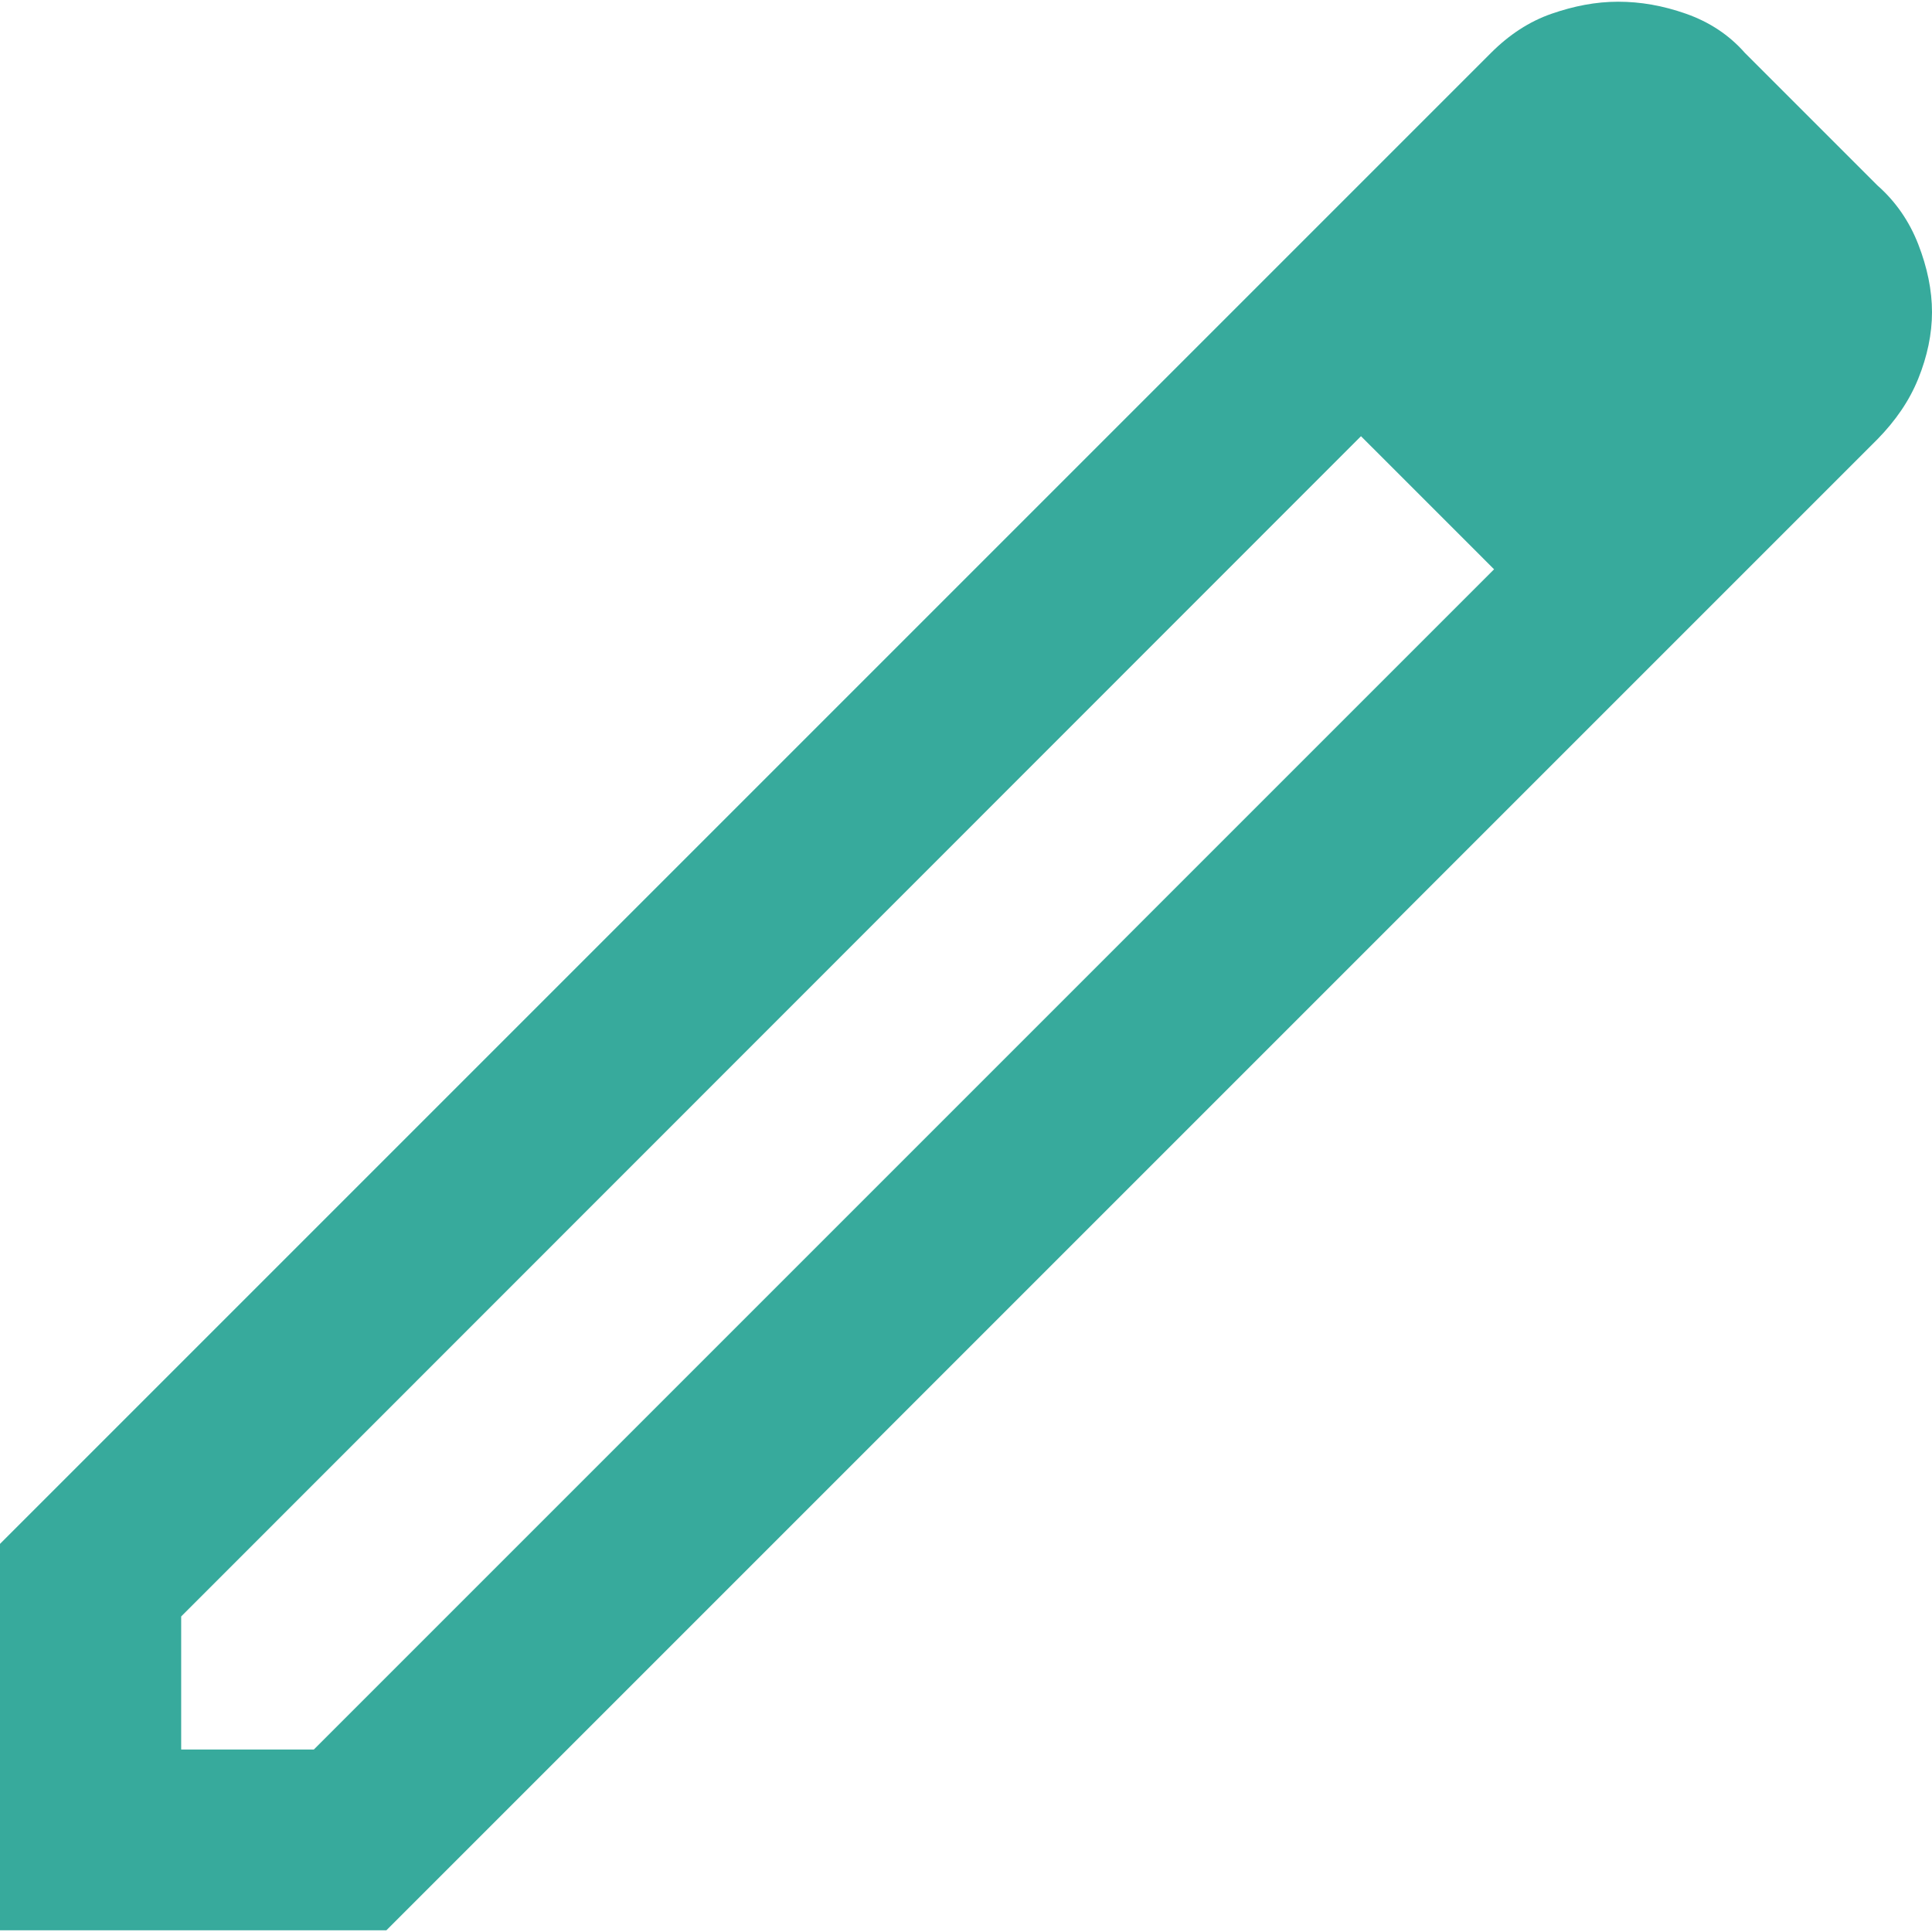
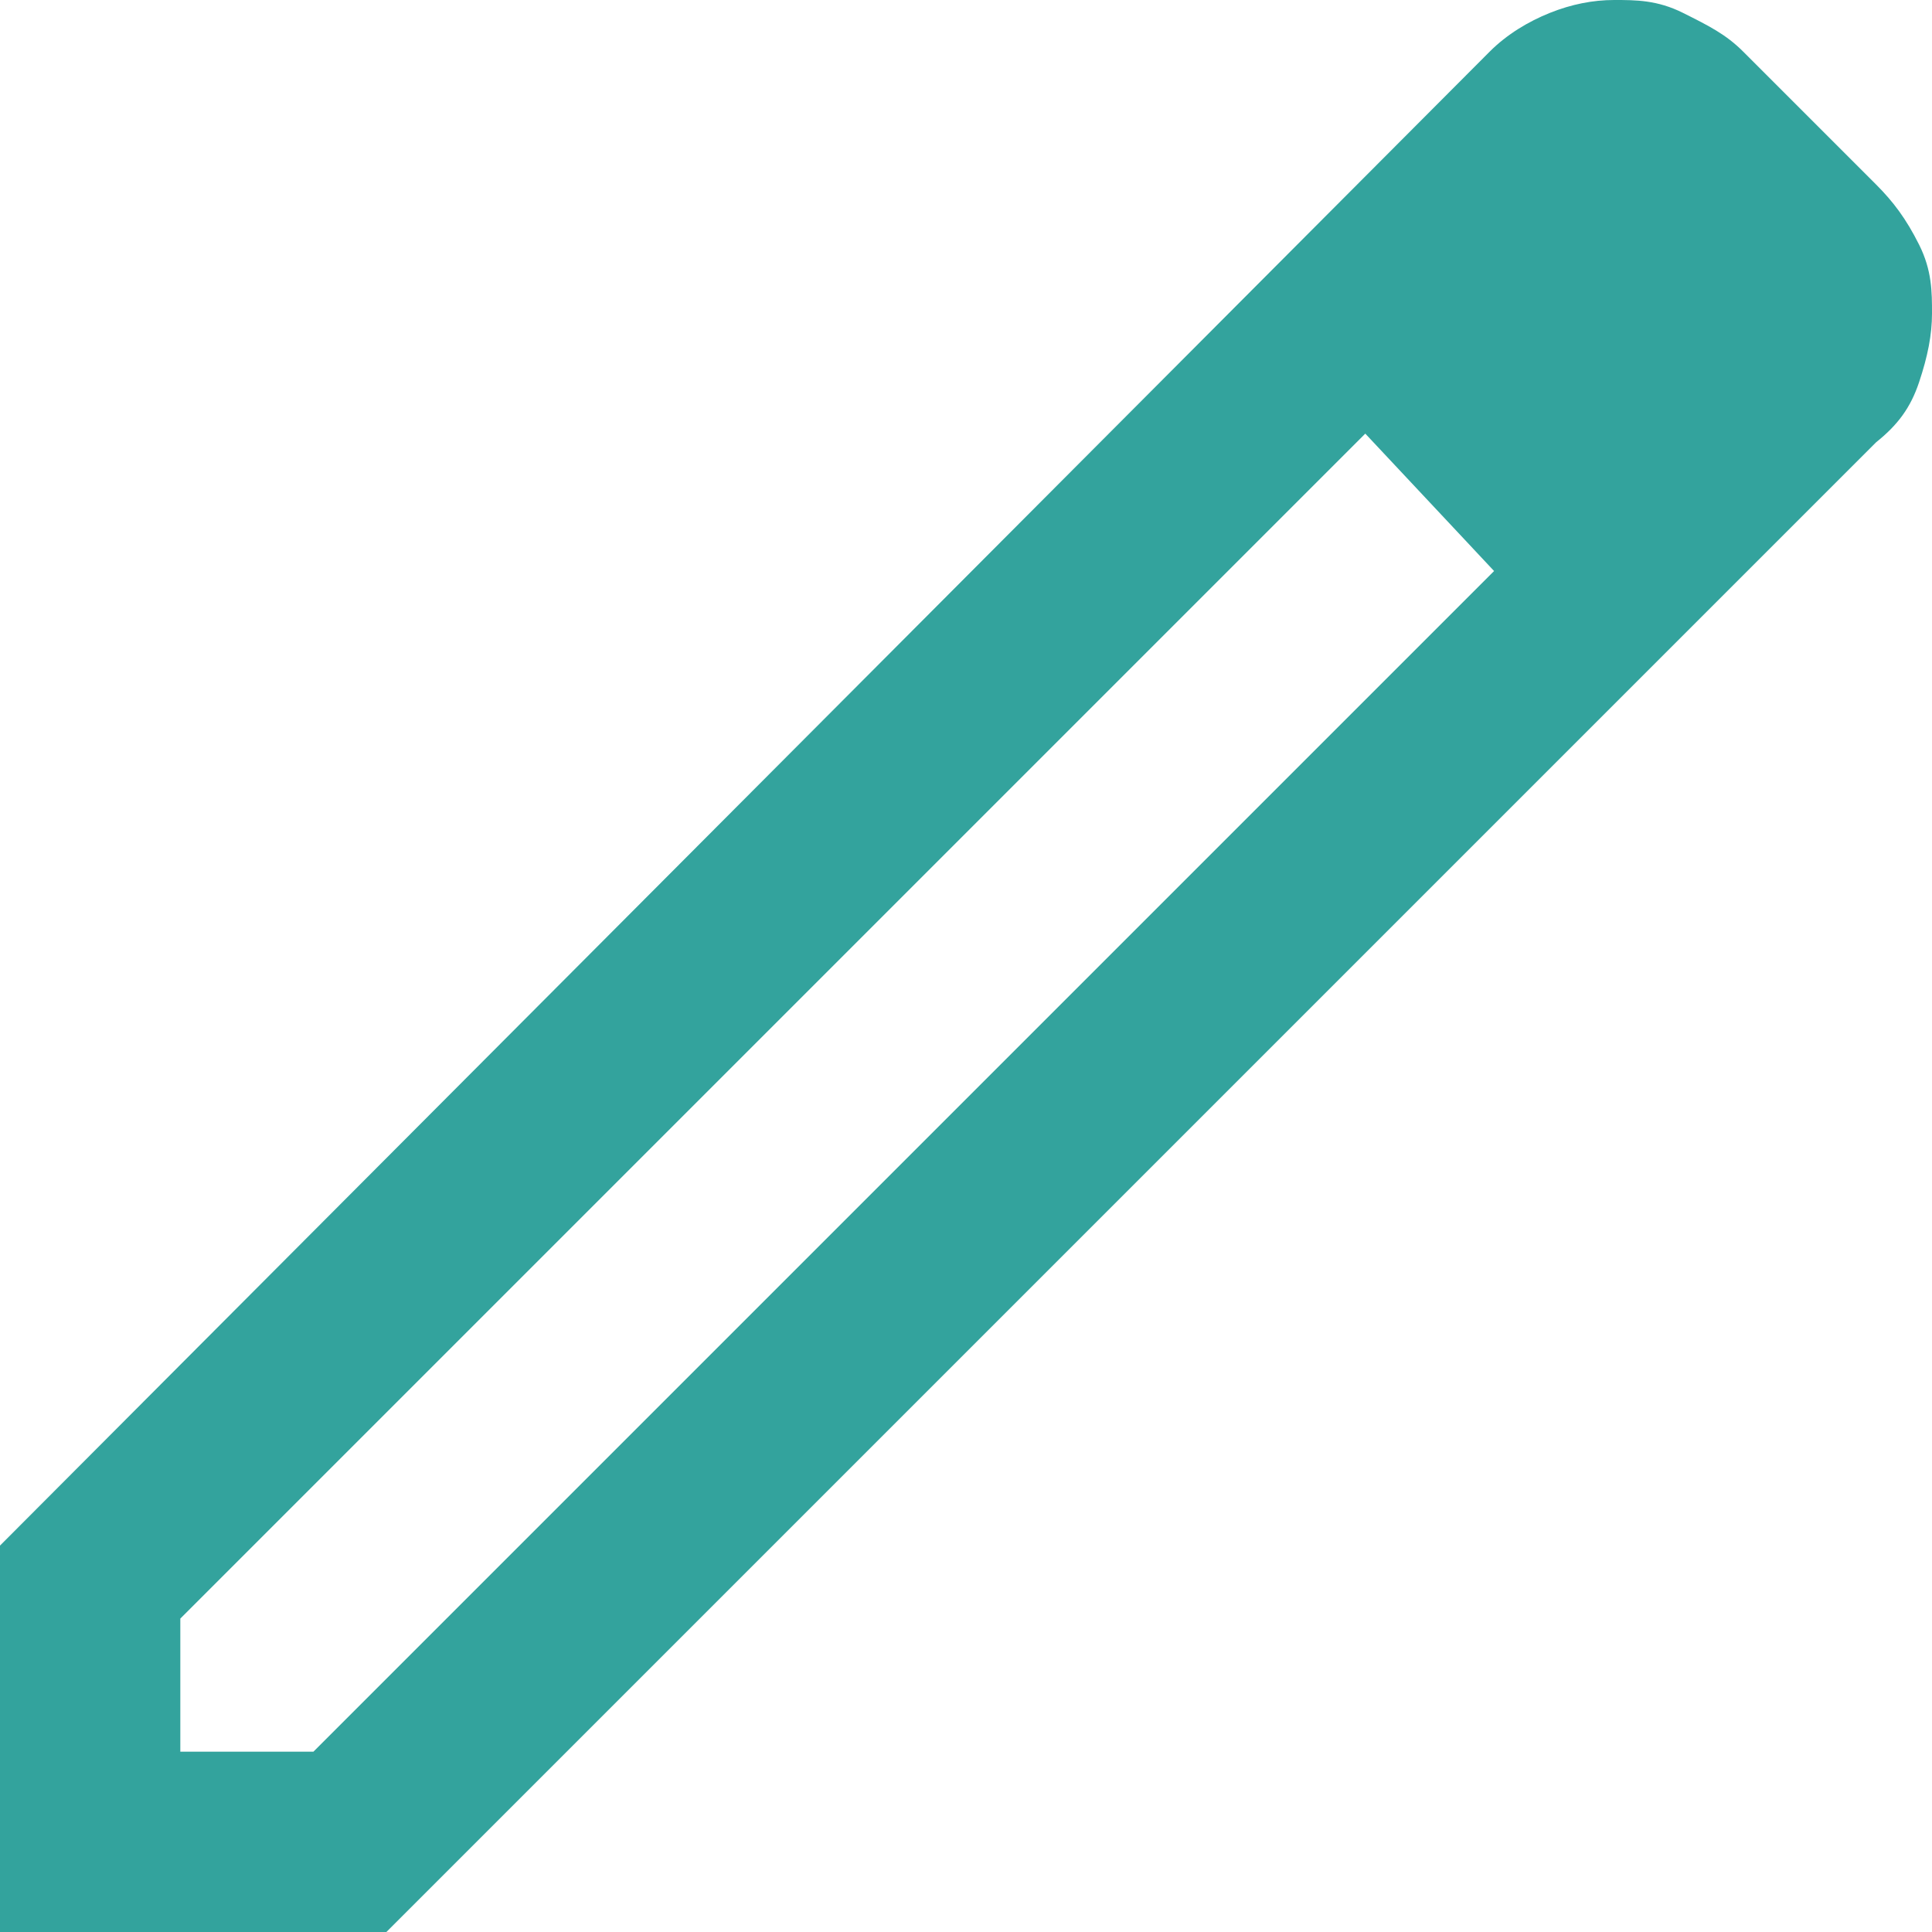
- <svg xmlns="http://www.w3.org/2000/svg" id="Layer_4" data-name="Layer 4" viewBox="0 0 45 45">
+ <svg xmlns="http://www.w3.org/2000/svg" id="Layer_4" version="1.1" viewBox="0 0 45 45">
  <defs>
    <style>
-       .cls-1 {
-         fill: #37aa9c;
+       .st0 {
+         fill: #33a39d;
      }
    </style>
  </defs>
-   <path class="cls-1" d="M4.22,40.75h3.09l27.49-27.49-1.55-1.55-1.55-1.55L4.22,37.65v3.09ZM0,44.96v-9L34.73,1.23c.42-.42.89-.73,1.41-.91s1.03-.28,1.55-.28,1.04.09,1.58.28,1,.49,1.37.91l3.09,3.09c.42.37.74.83.95,1.37s.32,1.07.32,1.58-.11,1.03-.32,1.55-.53.98-.95,1.41L9,44.96H0ZM40.5,7.21l-2.88-2.88,2.88,2.88ZM34.8,13.25l-1.55-1.55-1.55-1.55,3.09,3.09Z" />
+   <path class="st0" d="M4.2,40.8h3.1l27.5-27.5-1.5-1.6-1.5-1.6L4.2,37.7v3.1h0ZM0,45v-9L34.7,1.2c.4-.4.9-.7,1.4-.9s1-.3,1.5-.3,1,0,1.6.3,1,.5,1.4.9l3.1,3.1c.4.4.7.8,1,1.4s.3,1.1.3,1.6-.1,1-.3,1.6-.5,1-1,1.4L9,45H0ZM40.5,7.2l-2.9-2.9,2.9,2.9ZM34.8,13.2l-1.5-1.6-1.5-1.6,3.1,3.1h0Z" />
</svg>
